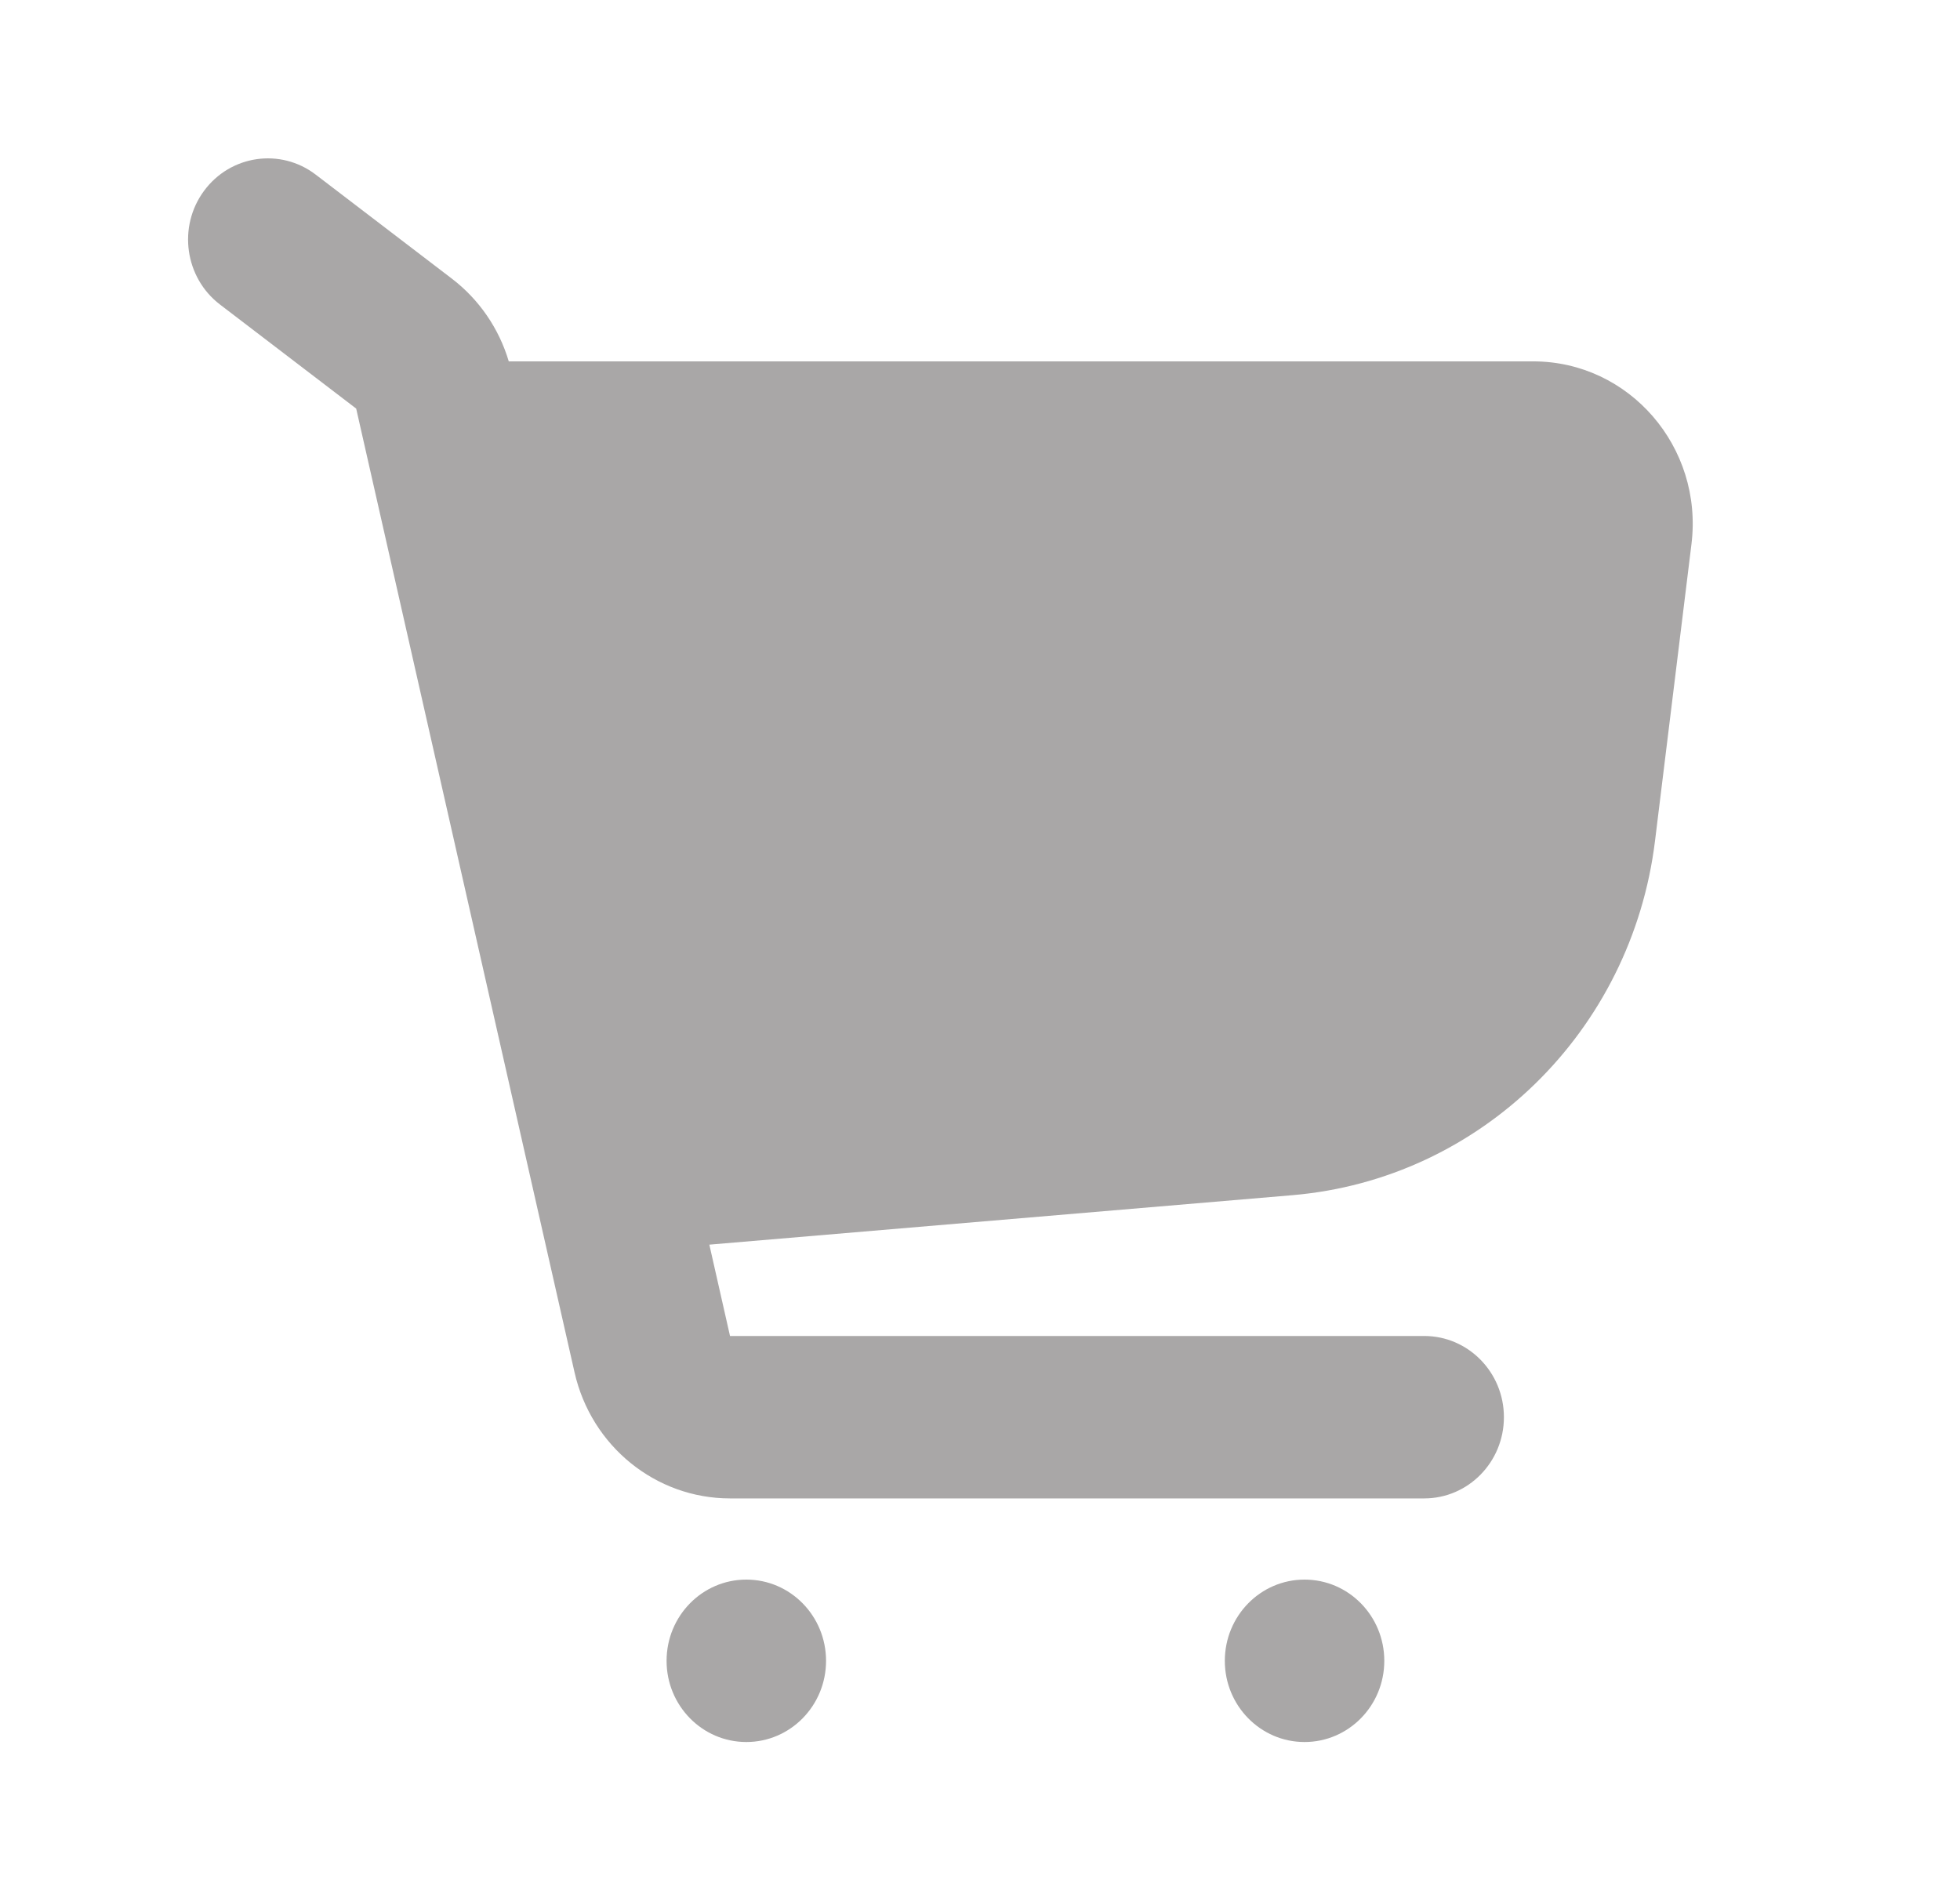
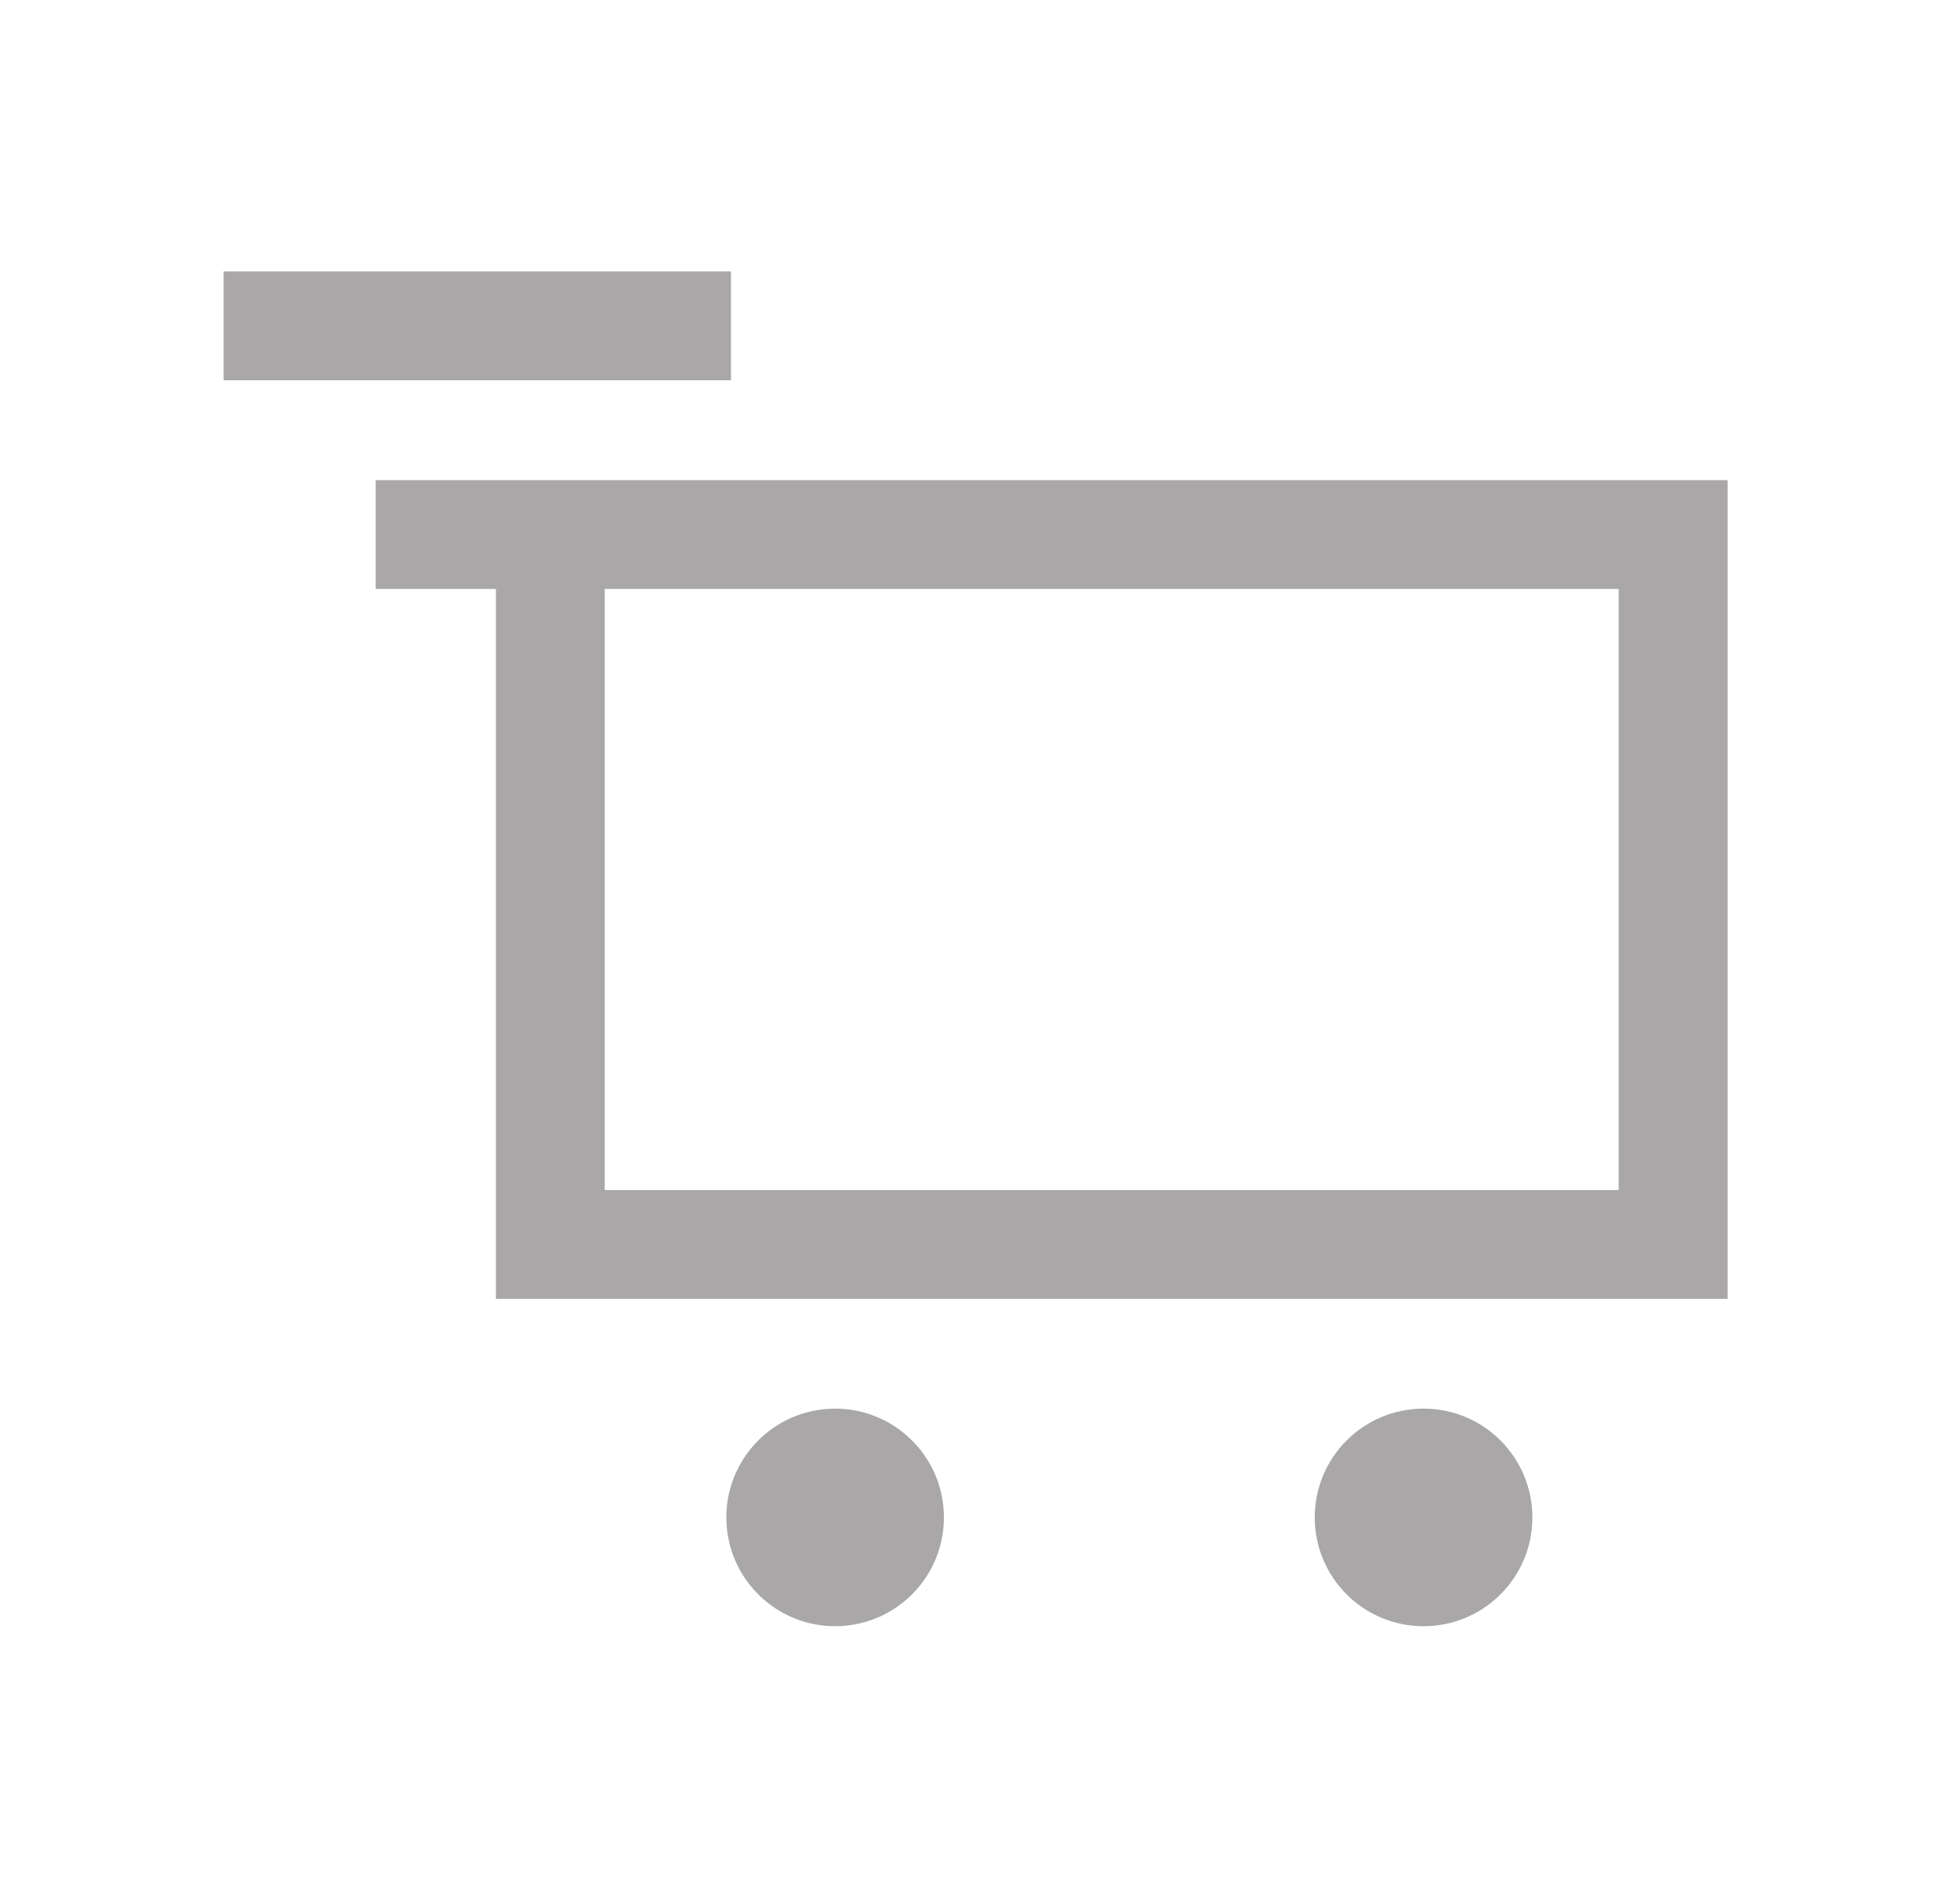
<svg xmlns="http://www.w3.org/2000/svg" width="33" height="32" viewBox="0 0 33 32" fill="none">
-   <path d="M5.315 2.94C4.722 2.487 3.88 2.61 3.435 3.214C2.99 3.818 3.111 4.675 3.704 5.128L5.997 6.88L9.674 23.111C9.956 24.352 11.041 25.231 12.291 25.231H23.979C24.72 25.231 25.321 24.619 25.321 23.863C25.321 23.108 24.72 22.496 23.979 22.496L12.291 22.496L11.943 20.958L21.761 20.125C24.925 19.856 27.472 17.367 27.865 14.159L28.479 9.16C28.679 7.527 27.43 6.085 25.814 6.085H8.566C8.401 5.53 8.066 5.042 7.608 4.692L5.315 2.94Z" fill="#A9A7A7" />
-   <path d="M13.908 27.966C13.908 28.721 13.307 29.333 12.566 29.333C11.824 29.333 11.223 28.721 11.223 27.966C11.223 27.21 11.824 26.598 12.566 26.598C13.307 26.598 13.908 27.21 13.908 27.966Z" fill="#A9A7A7" />
-   <path d="M21.964 29.333C22.706 29.333 23.307 28.721 23.307 27.966C23.307 27.21 22.706 26.598 21.964 26.598C21.223 26.598 20.622 27.21 20.622 27.966C20.622 28.721 21.223 29.333 21.964 29.333Z" fill="#A9A7A7" />
+   <path d="M12.307 4.571H3.765V6.403H12.307V4.571Z" fill="#A9A7A7" />
+   <path d="M27.256 8.085H6.325V9.917H8.35V21.871H29.088V8.085H27.256ZM27.256 20.039H10.182V9.917H27.253V20.039H27.256Z" fill="#A9A7A7" />
+   <path d="M14.191 27.378C15.2 27.306 15.96 26.43 15.888 25.421C15.816 24.412 14.94 23.652 13.931 23.724C12.922 23.796 12.162 24.672 12.234 25.681C12.306 26.69 13.182 27.45 14.191 27.378Z" fill="#A9A7A7" />
+   <path d="M23.968 27.383C24.98 27.383 25.8 26.563 25.8 25.551C25.8 24.539 24.98 23.719 23.968 23.719C22.956 23.719 22.136 24.539 22.136 25.551C22.136 26.563 22.956 27.383 23.968 27.383Z" fill="#A9A7A7" />
</svg>
